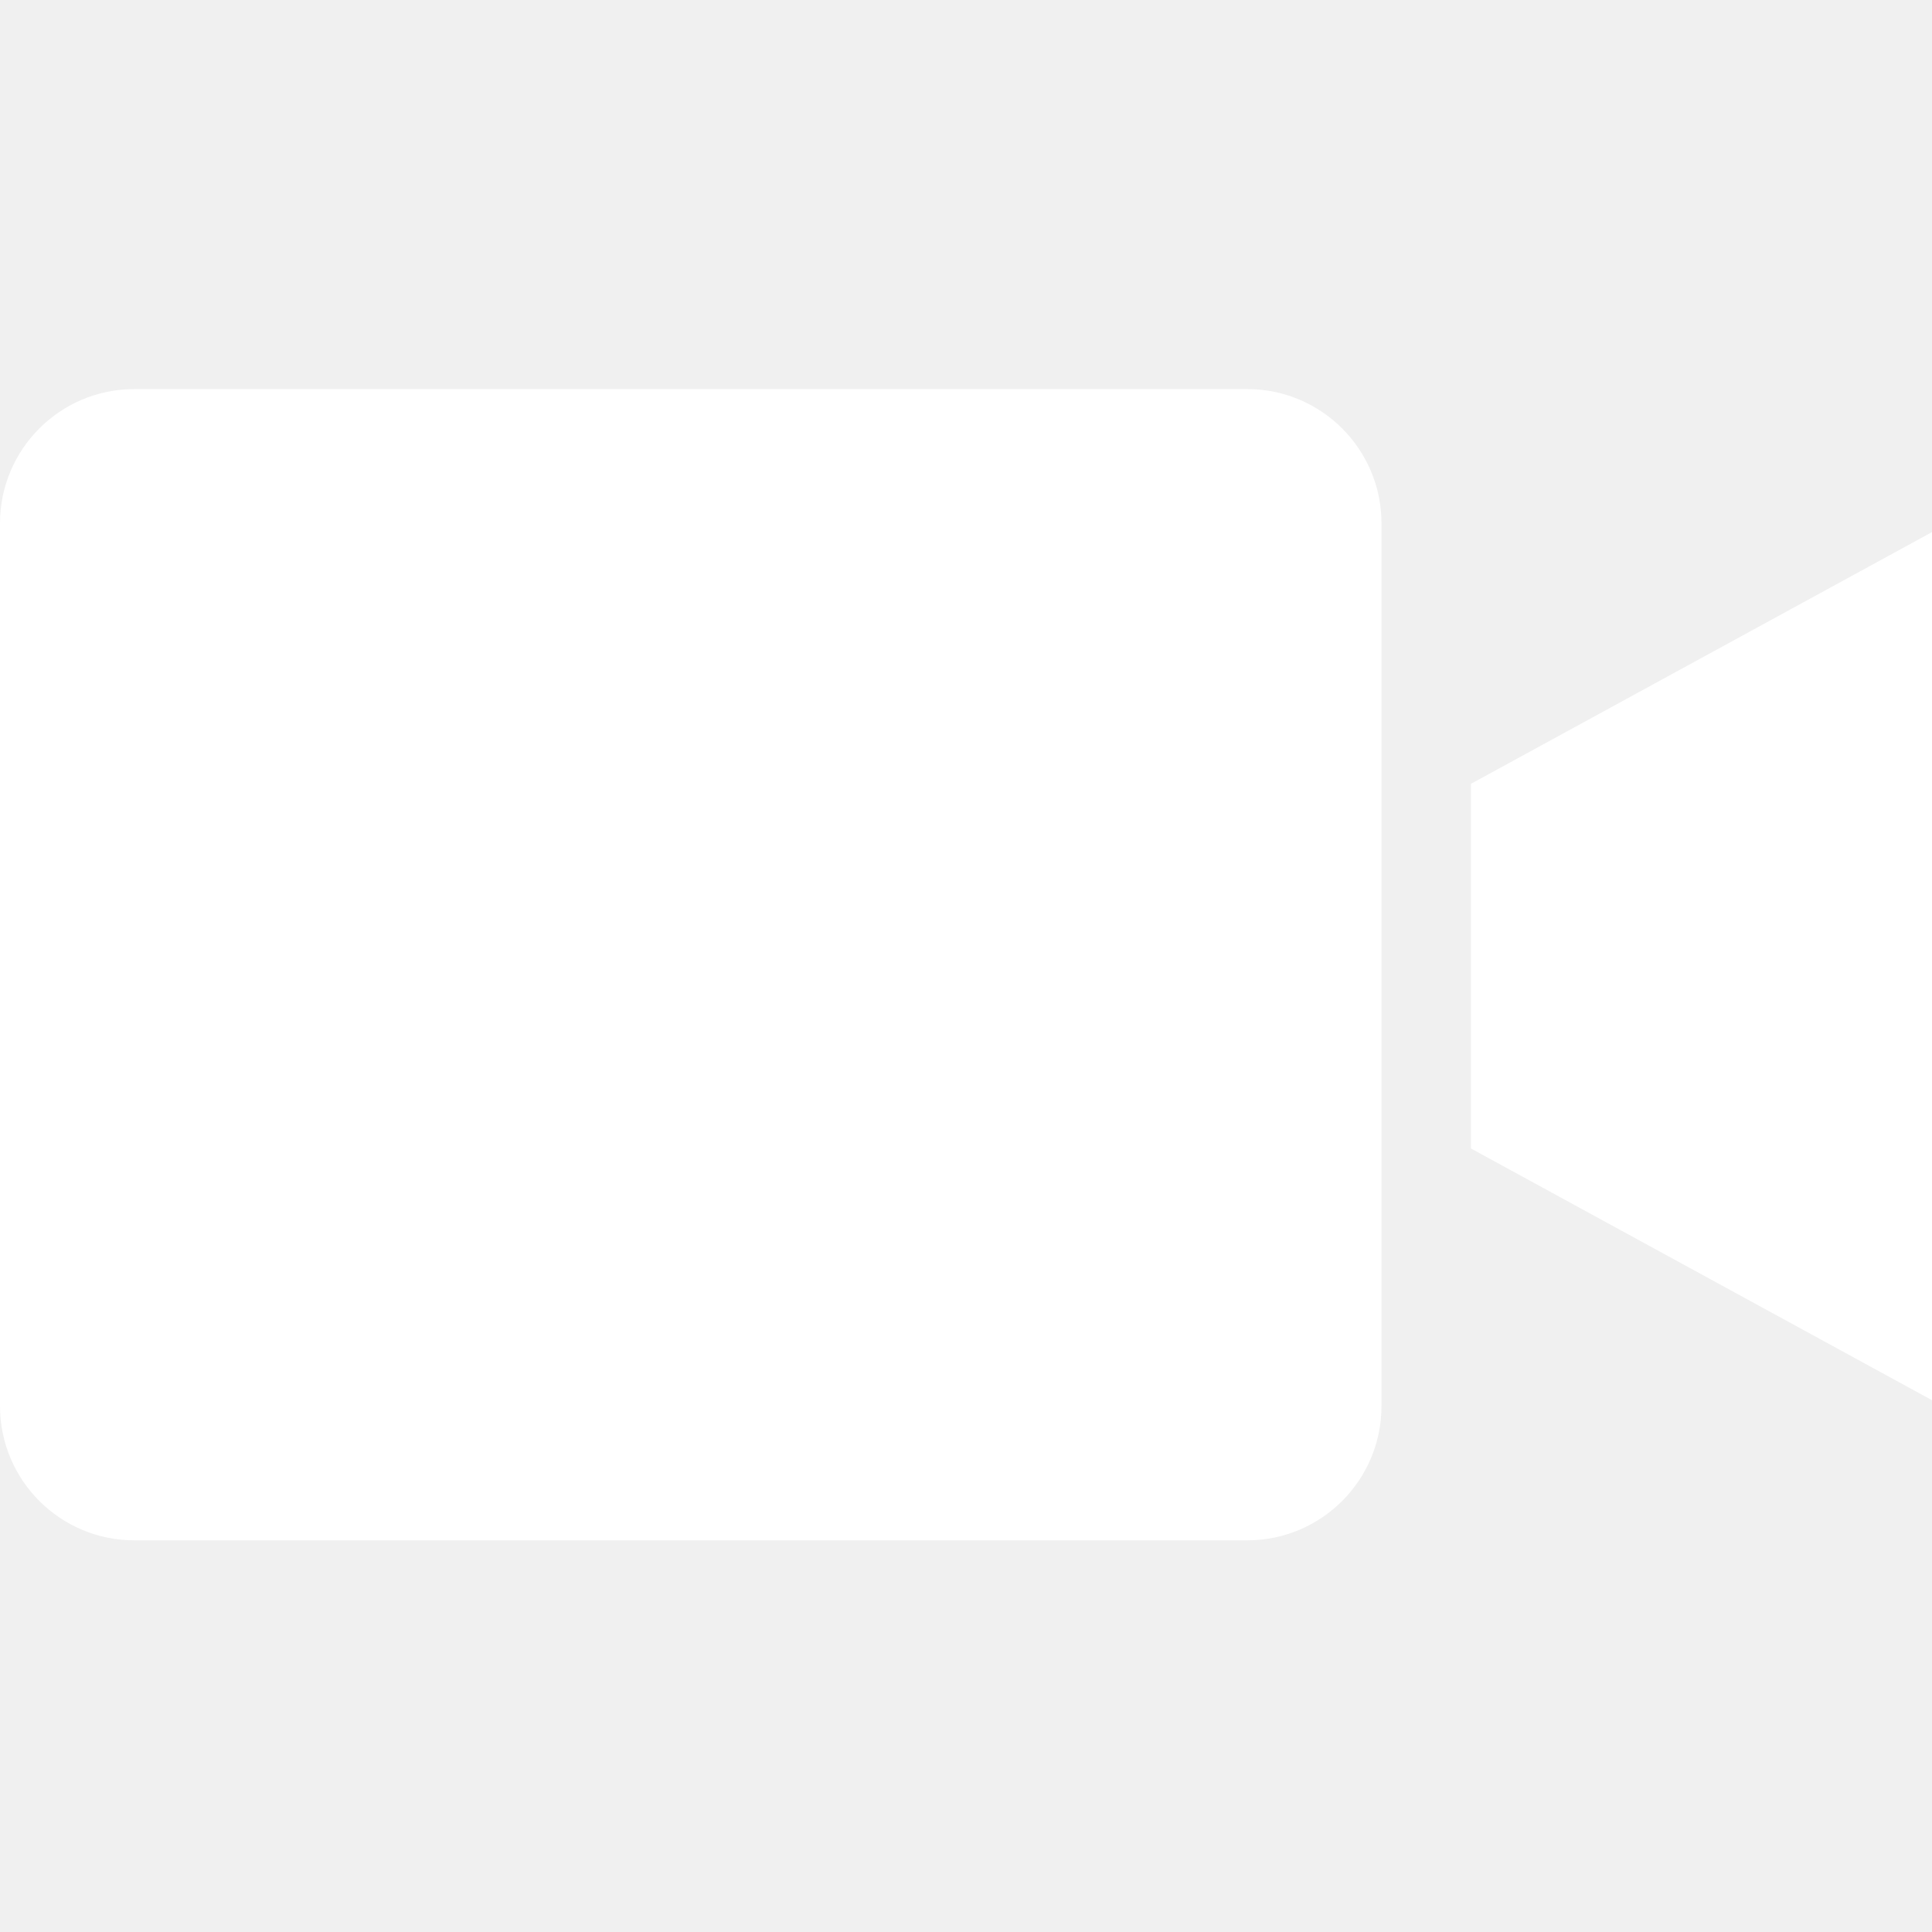
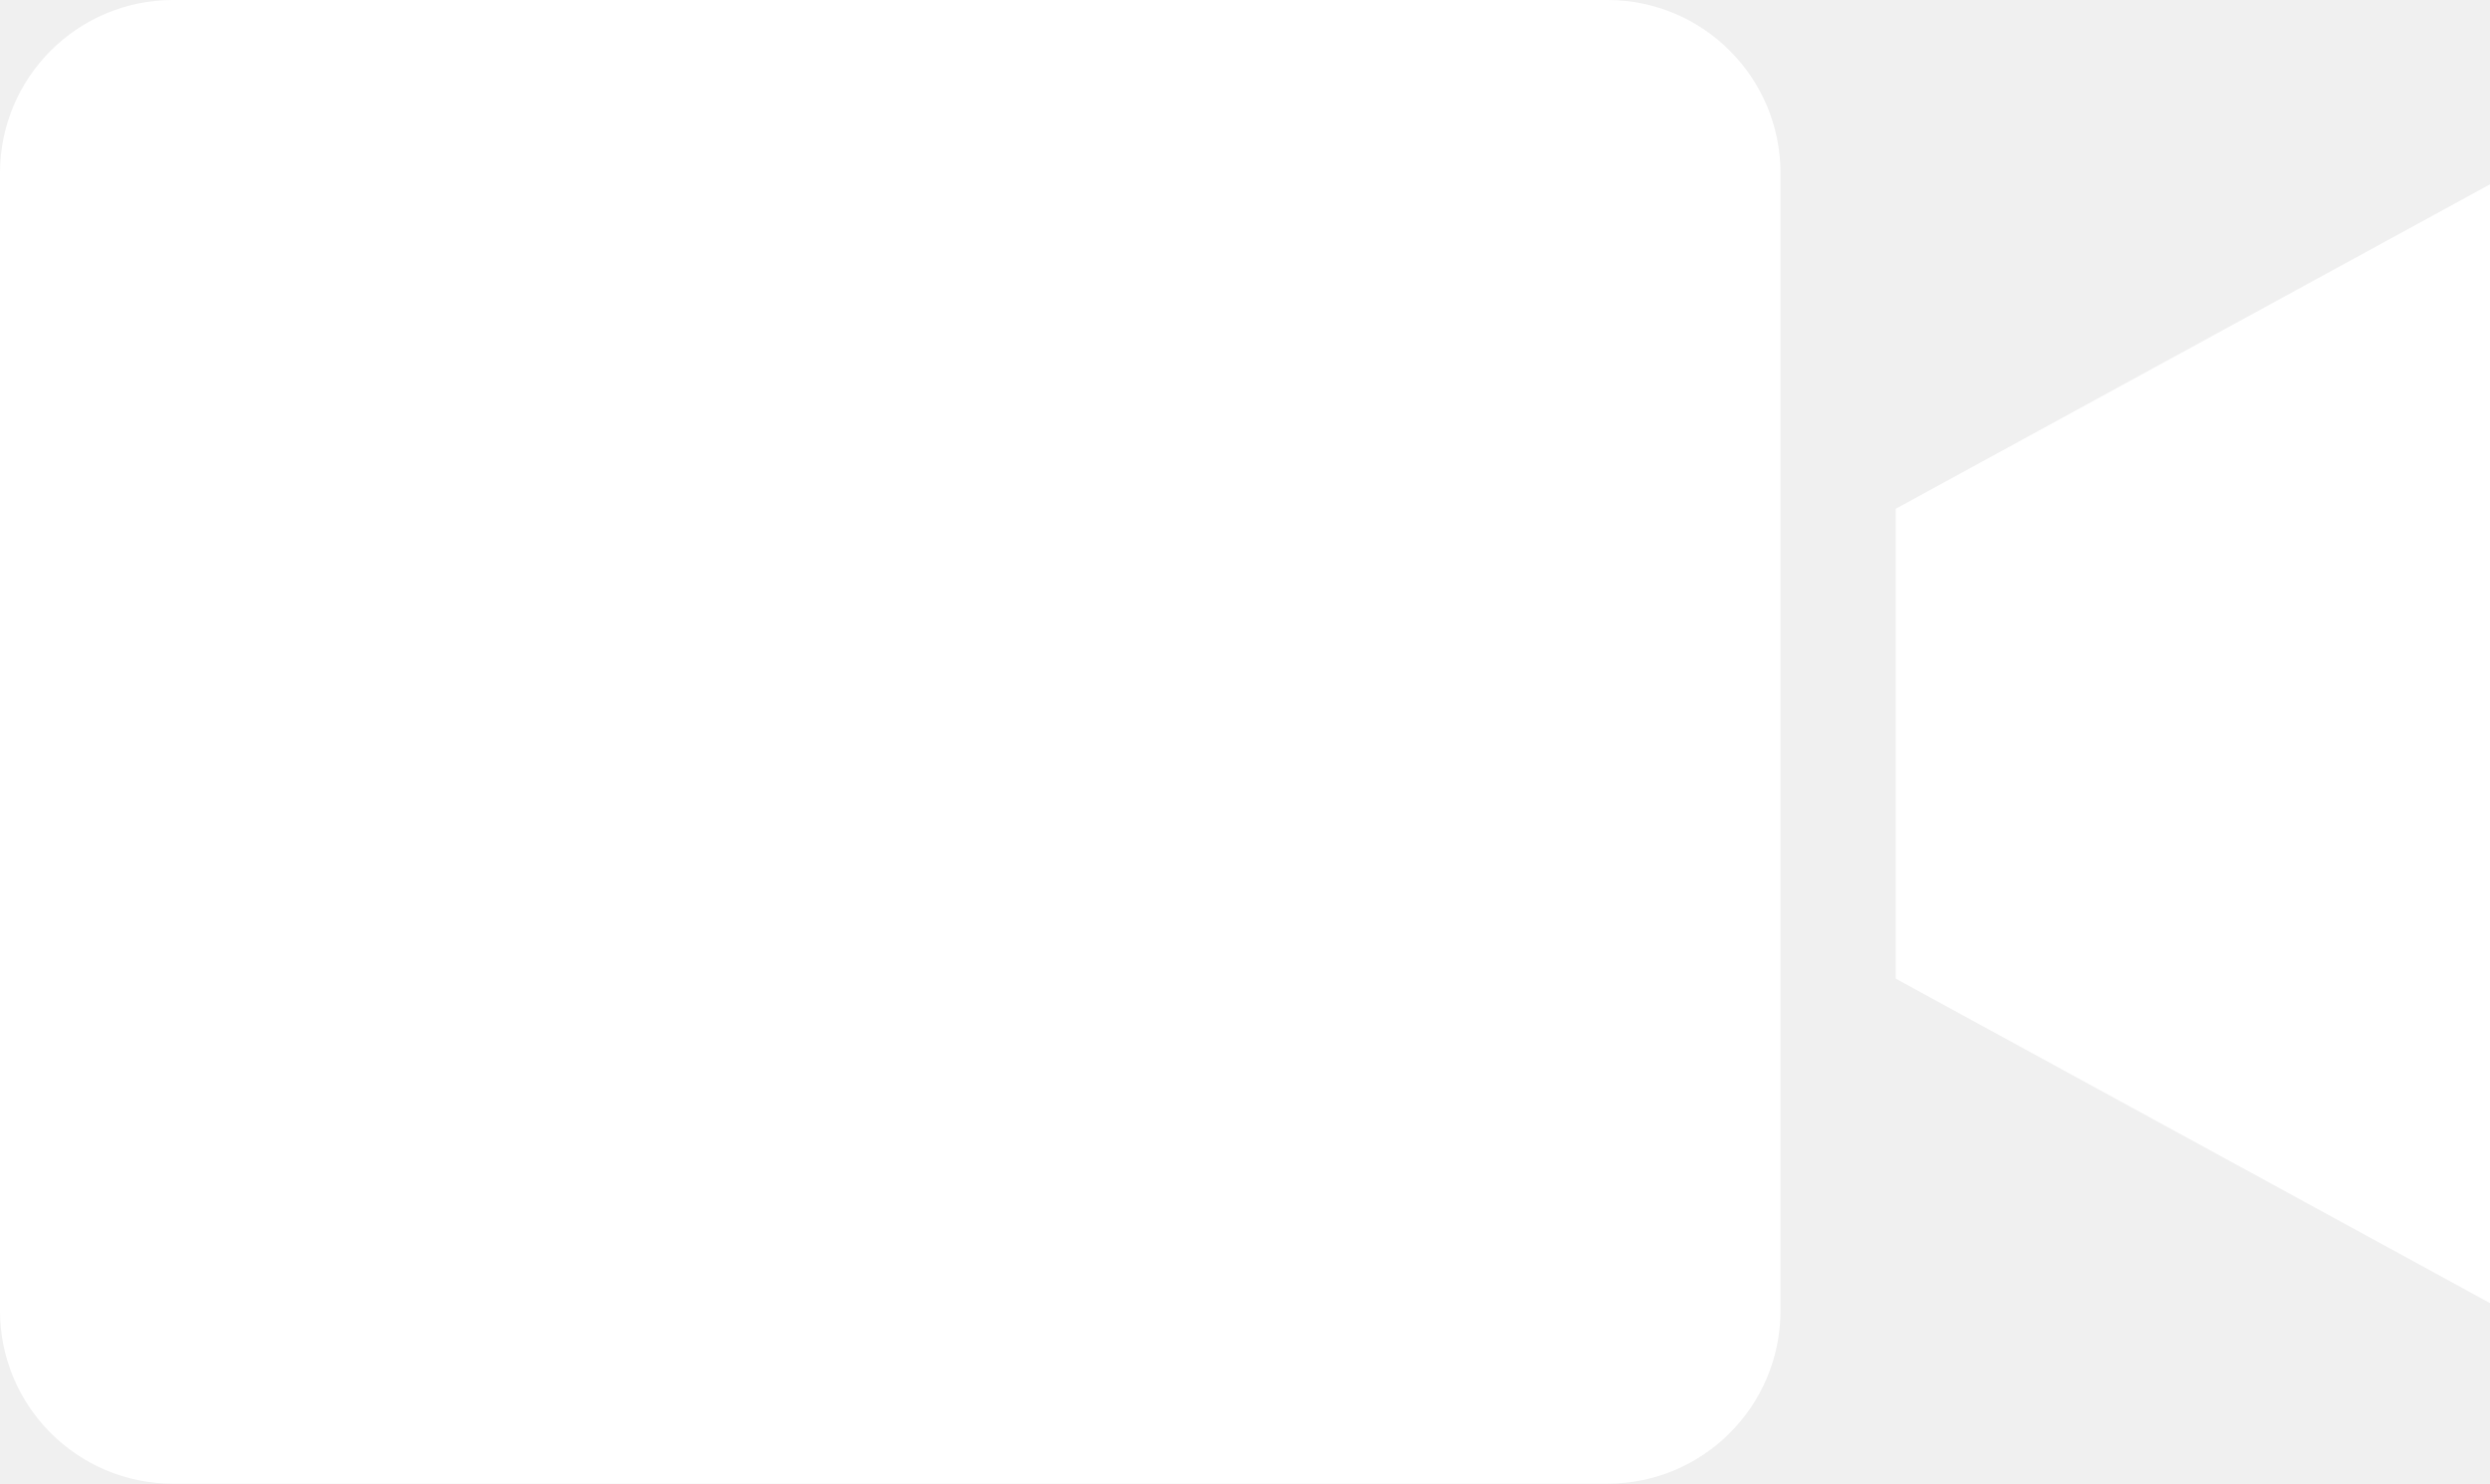
- <svg xmlns="http://www.w3.org/2000/svg" height="432pt" viewBox="0 -87 432 432" width="432pt" version="1.1" id="svg6">
+ <svg xmlns="http://www.w3.org/2000/svg" height="423.673pt" viewBox="0 -87 711 423.673" width="711pt" version="1.1" id="svg6">
  <defs id="defs10" />
-   <path d="m278.906 0h-248.906c-16.562.02-29.98 13.438-30 30v197.422c.02 16.562 13.438 29.98 30 30h248.906c16.559-.02 29.98-13.438 30-30v-197.422c-.02-16.562-13.441-29.98-30-30zm0 0" id="path2" style="fill:#ffffff;fill-opacity:1" />
-   <path d="m328.906 169.801 103.094 56.285v-194.105l-103.094 56.285zm0 0" id="path4" style="fill:#ffffff;fill-opacity:1" />
+   <path d="M 459.033,-87 H 49.375 C 22.116,-86.968 0.032,-64.884 0,-37.625 v 324.923 c 0.032,27.259 22.116,49.343 49.375,49.375 h 409.658 c 27.253,-0.032 49.343,-22.116 49.375,-49.375 V -37.625 C 508.376,-64.884 486.286,-86.968 459.033,-87 Z m 0,0" id="path2" style="fill:#ffffff;fill-opacity:1;stroke-width:1.646" />
+   <path d="M 541.325,192.464 711,285.1 V -34.365 L 541.325,58.271 Z m 0,0" id="path4" style="fill:#ffffff;fill-opacity:1;stroke-width:1.646" />
</svg>
